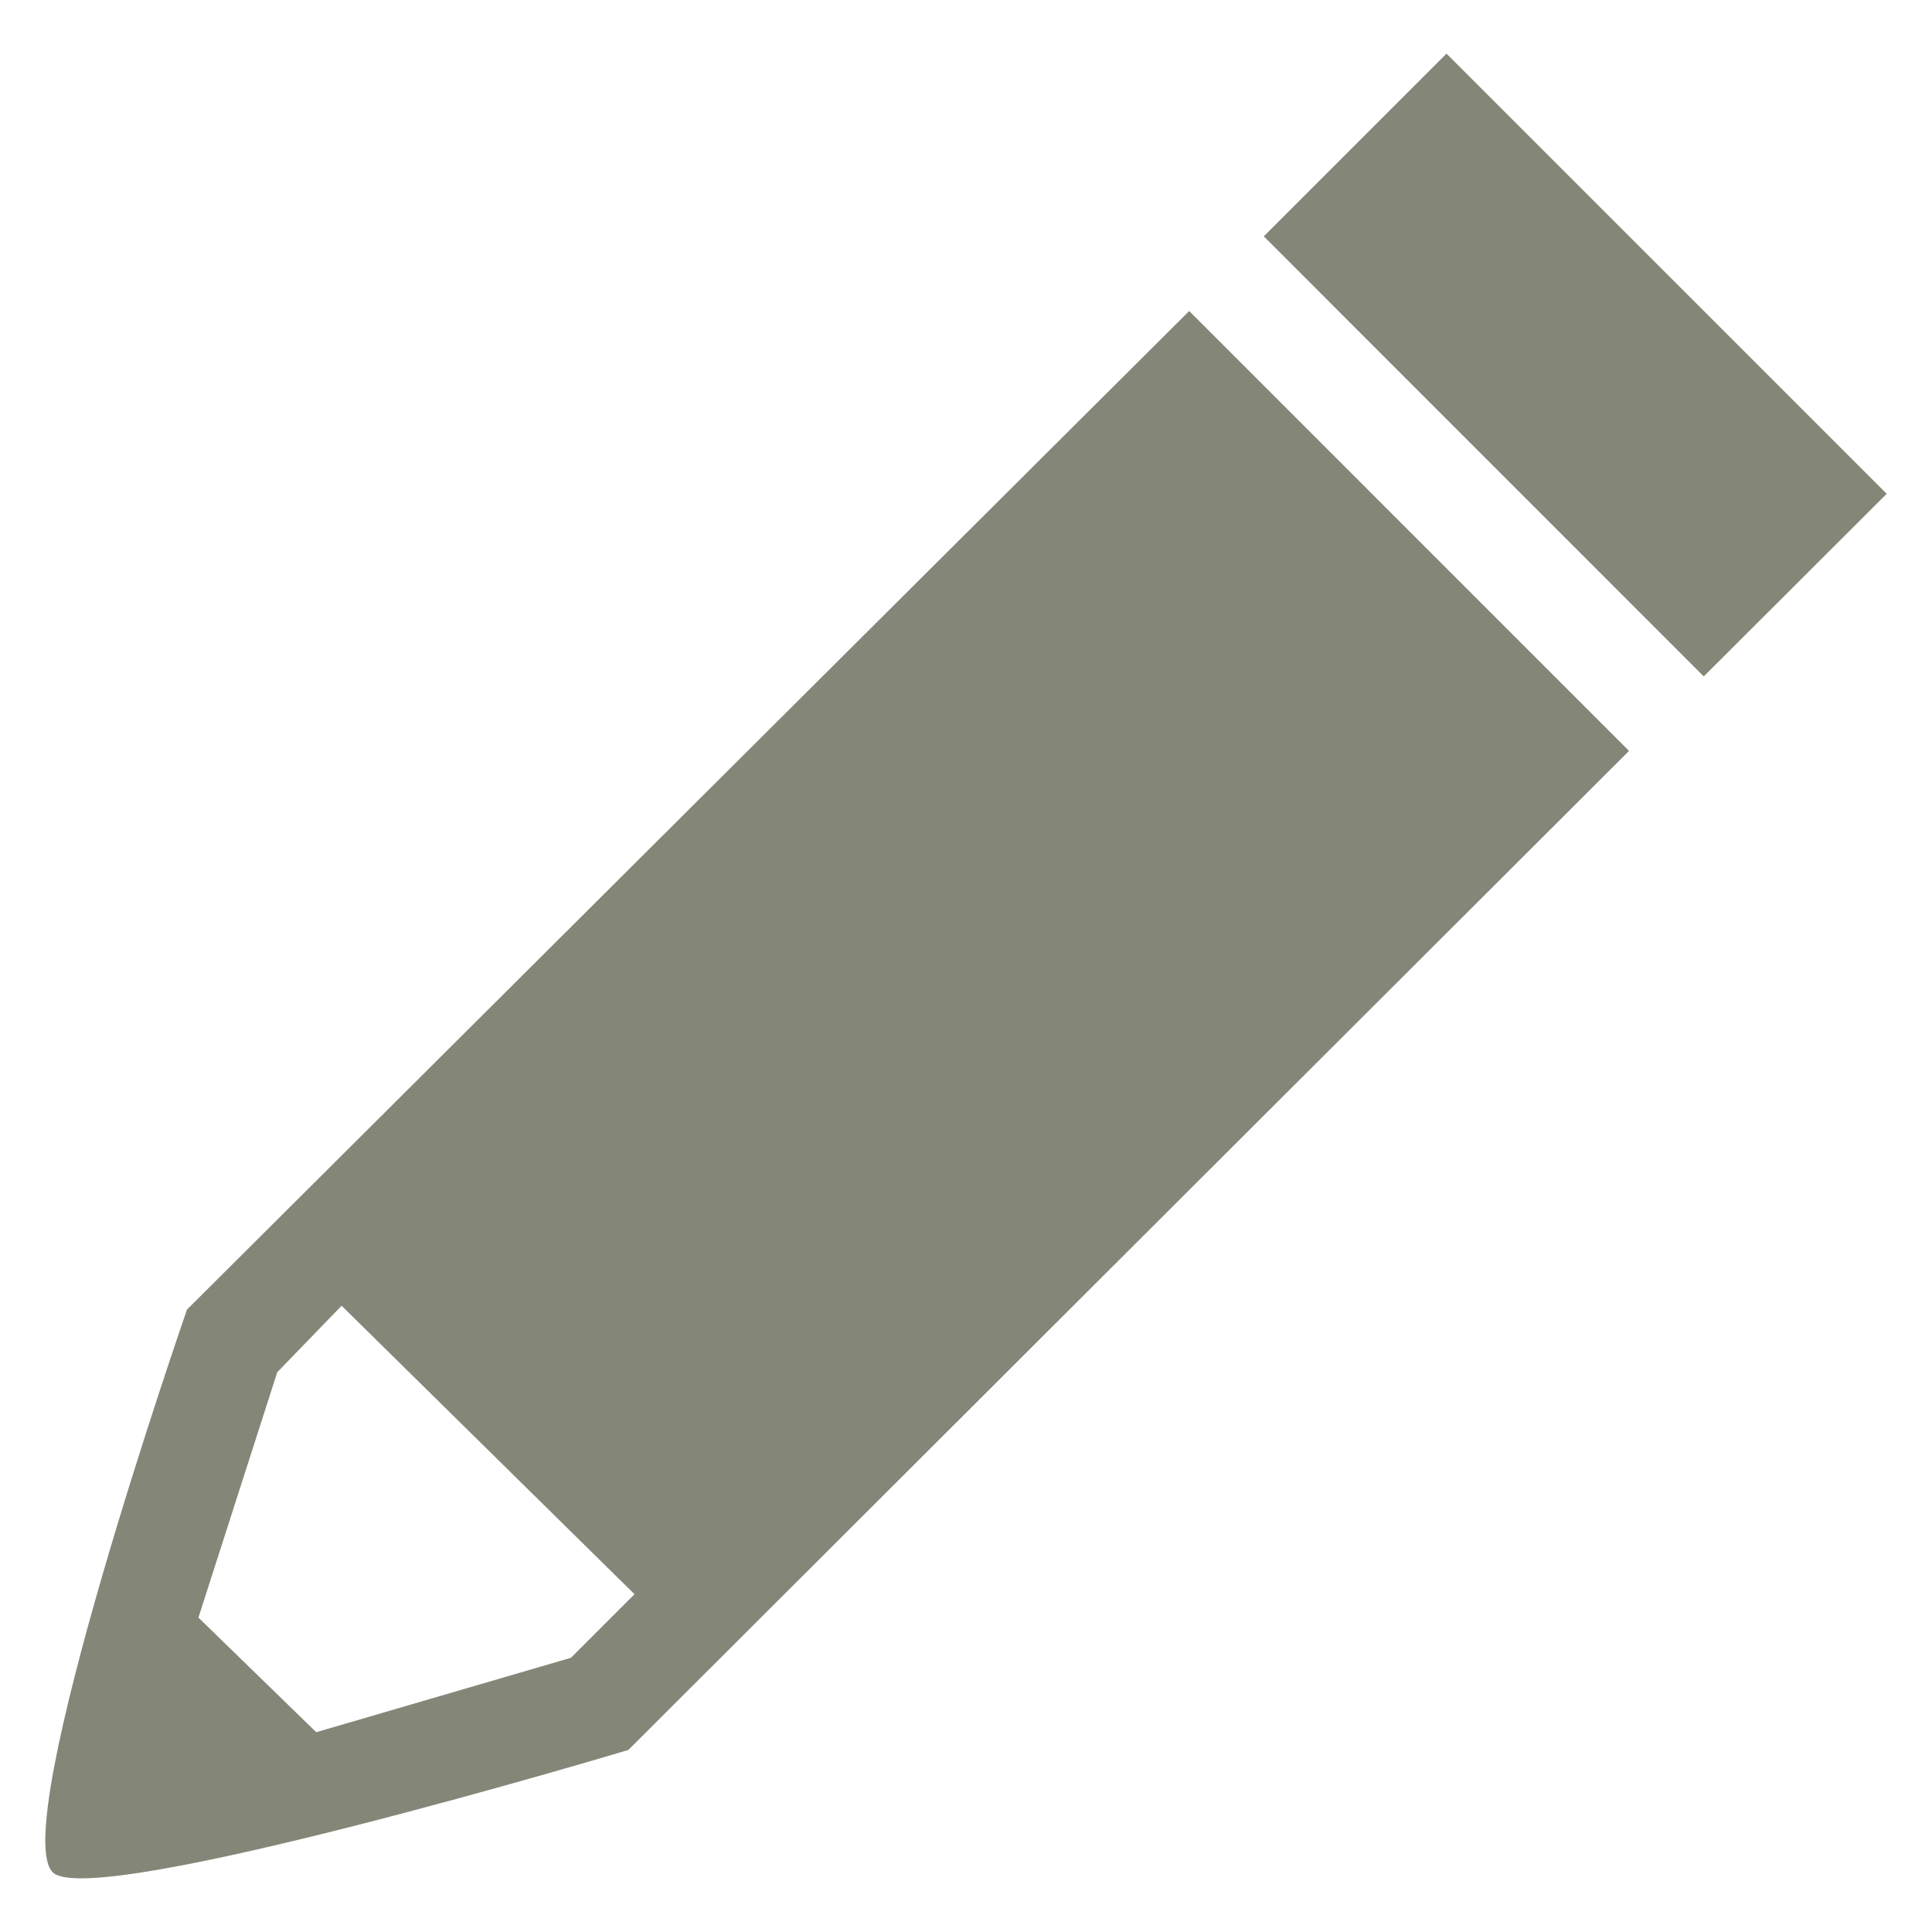
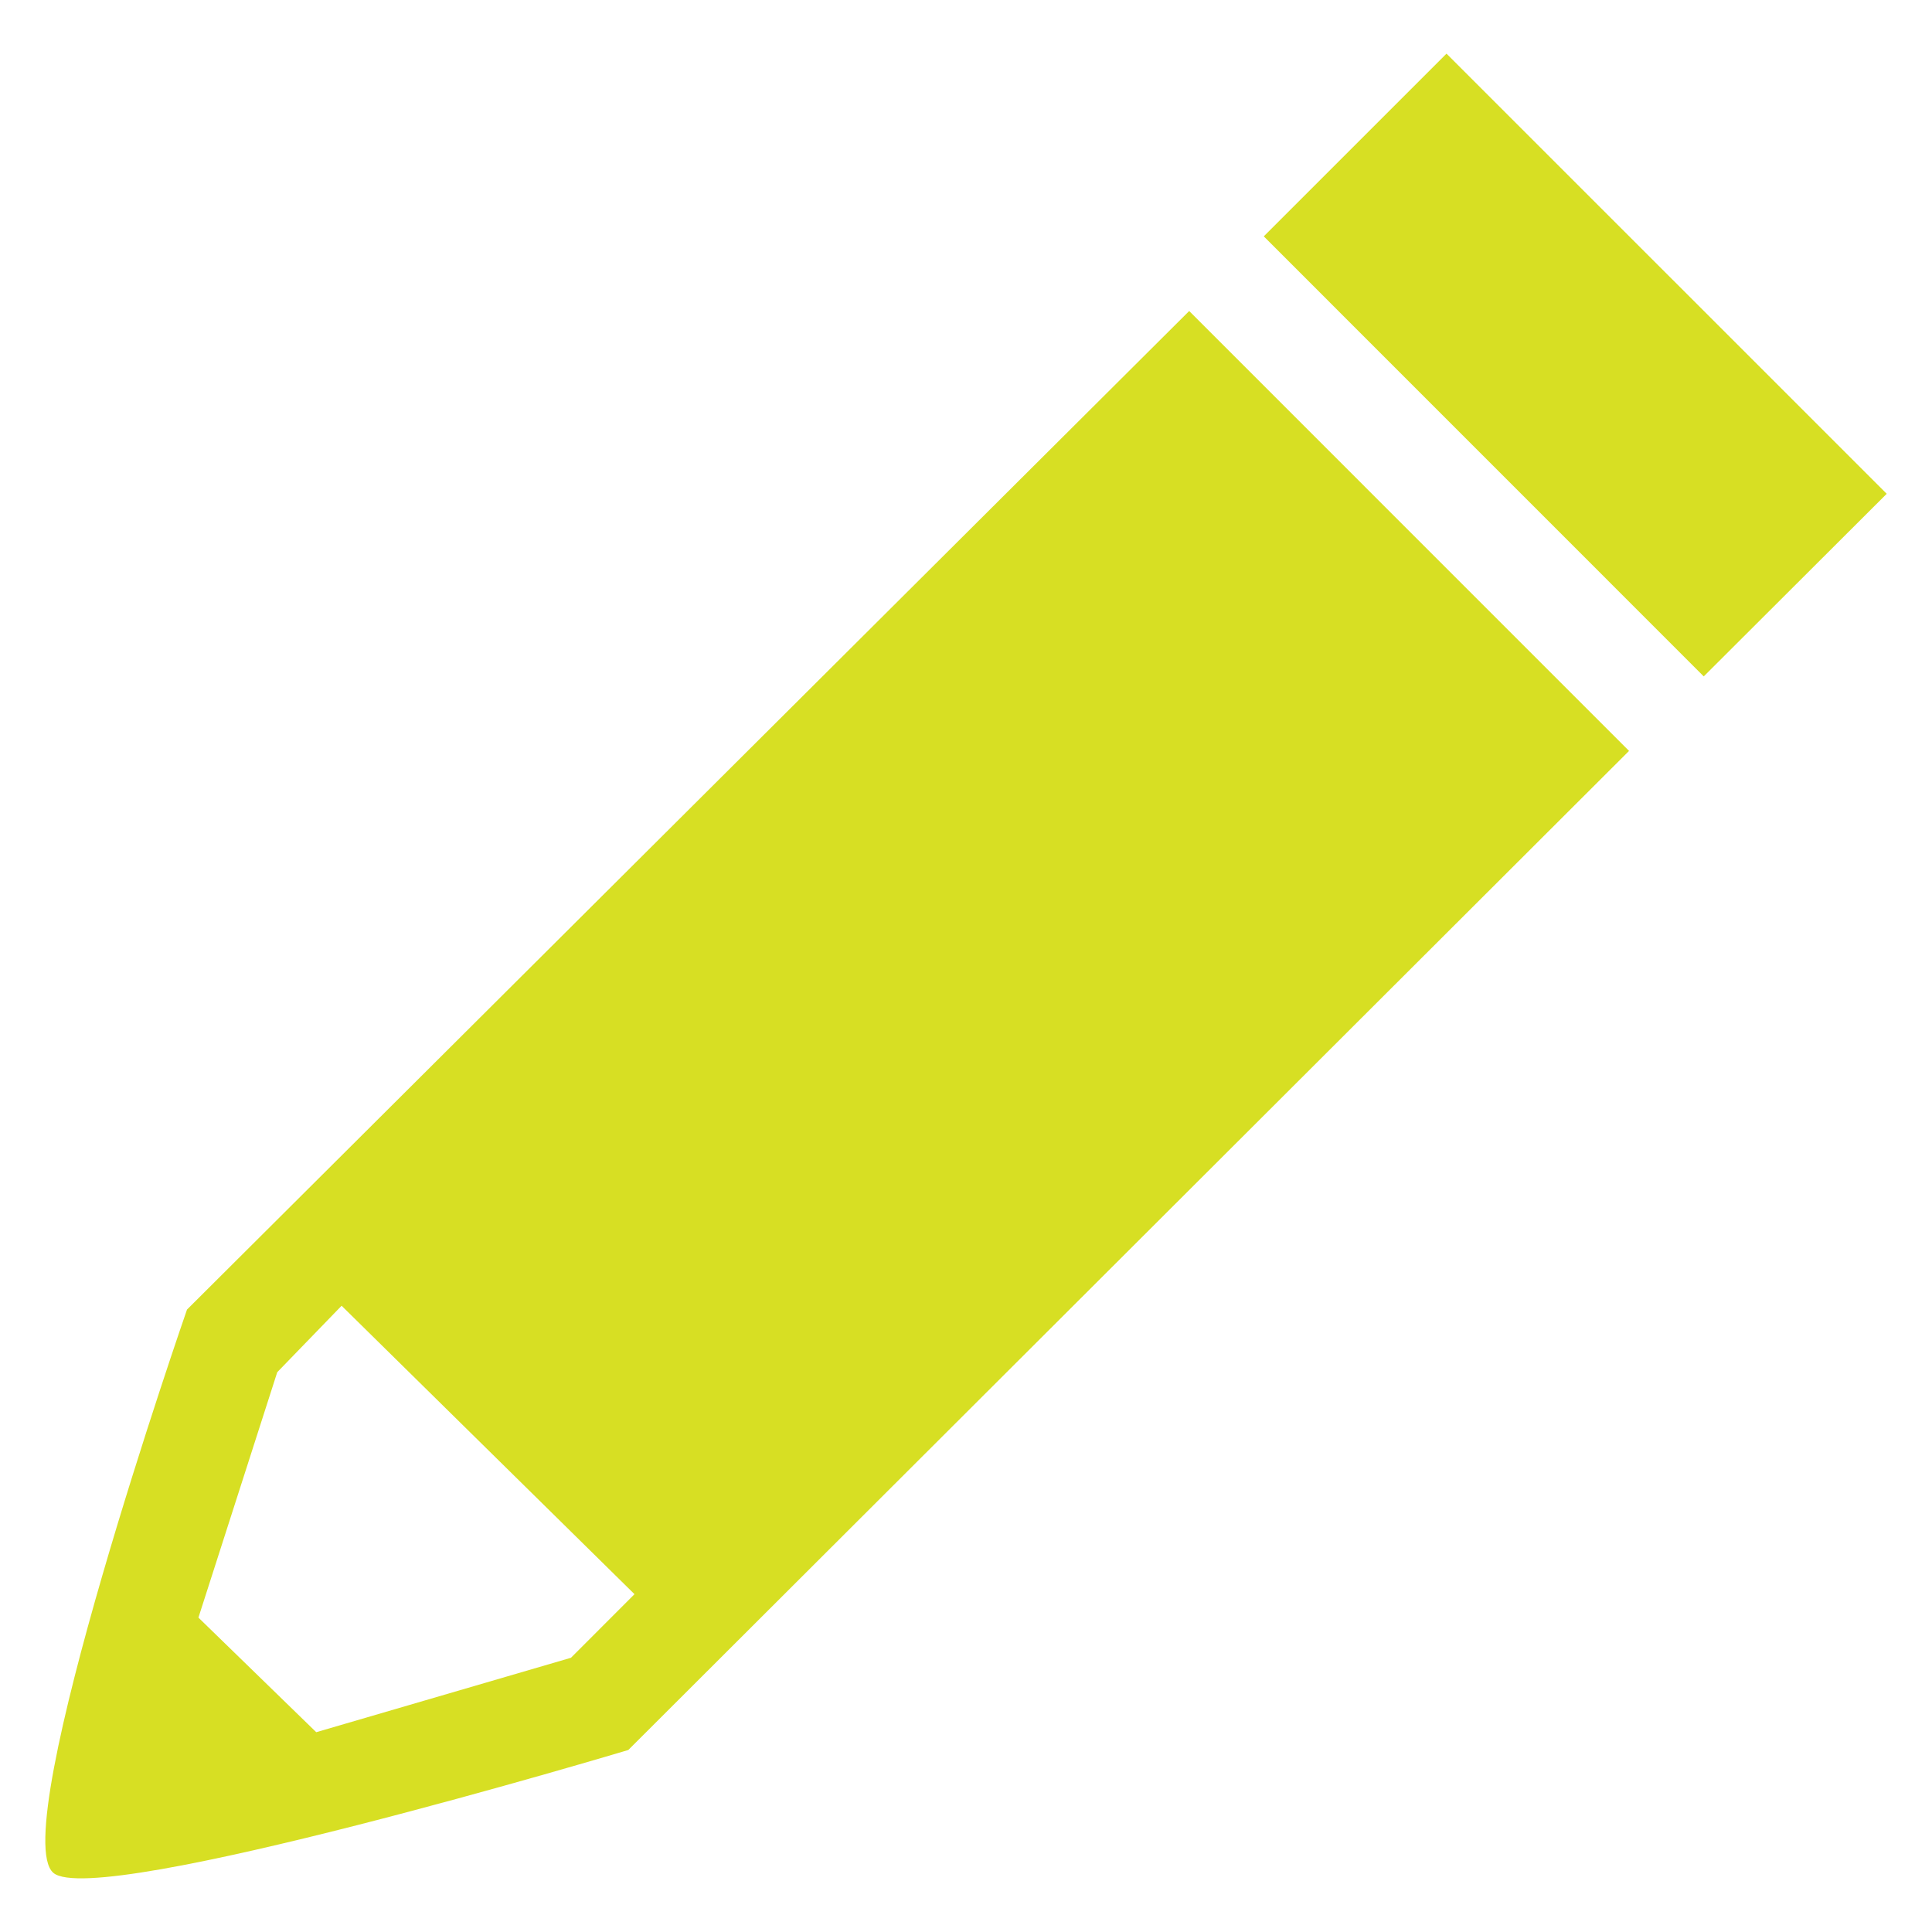
- <svg xmlns="http://www.w3.org/2000/svg" version="1.1" id="Layer_1" x="0px" y="0px" width="48px" height="48px" viewBox="0 0 48 48" enable-background="new 0 0 48 48" xml:space="preserve">
-   <g>
-     <polygon fill="#848778" points="35.938,1.333 31.398,5.872 42.329,16.805 46.875,12.268  " />
-     <path fill="#848778" d="M4.646,32.536c0,0-4.509,12.974-3.321,13.994c1.065,0.915,14.285-3.052,14.285-3.052l24.863-24.822   L29.545,7.727L4.646,32.536z M14.185,41.187l-6.328,1.849L4.93,40.189l1.958-6.096l1.599-1.652l7.277,7.167L14.185,41.187z" />
-   </g>
+ <svg xmlns="http://www.w3.org/2000/svg" version="1.1" x="0px" y="0px" width="48px" height="48px" viewBox="-1.126 -1.333 48 48" overflow="visible" enable-background="new -1.126 -1.333 48 48" xml:space="preserve">
+   <defs>
+ </defs>
+   <polygon fill="#D7DF23" points="34.812,0 30.272,4.539 41.203,15.472 45.749,10.935 " />
+   <path fill="#D7DF23" d="M3.52,31.203c0,0-4.509,12.974-3.321,13.994c1.065,0.915,14.285-3.052,14.285-3.052l24.863-24.822  L28.419,6.394L3.52,31.203z M13.059,39.854l-6.328,1.849l-2.927-2.847l1.958-6.097l1.599-1.651l7.277,7.166L13.059,39.854z" />
</svg>
